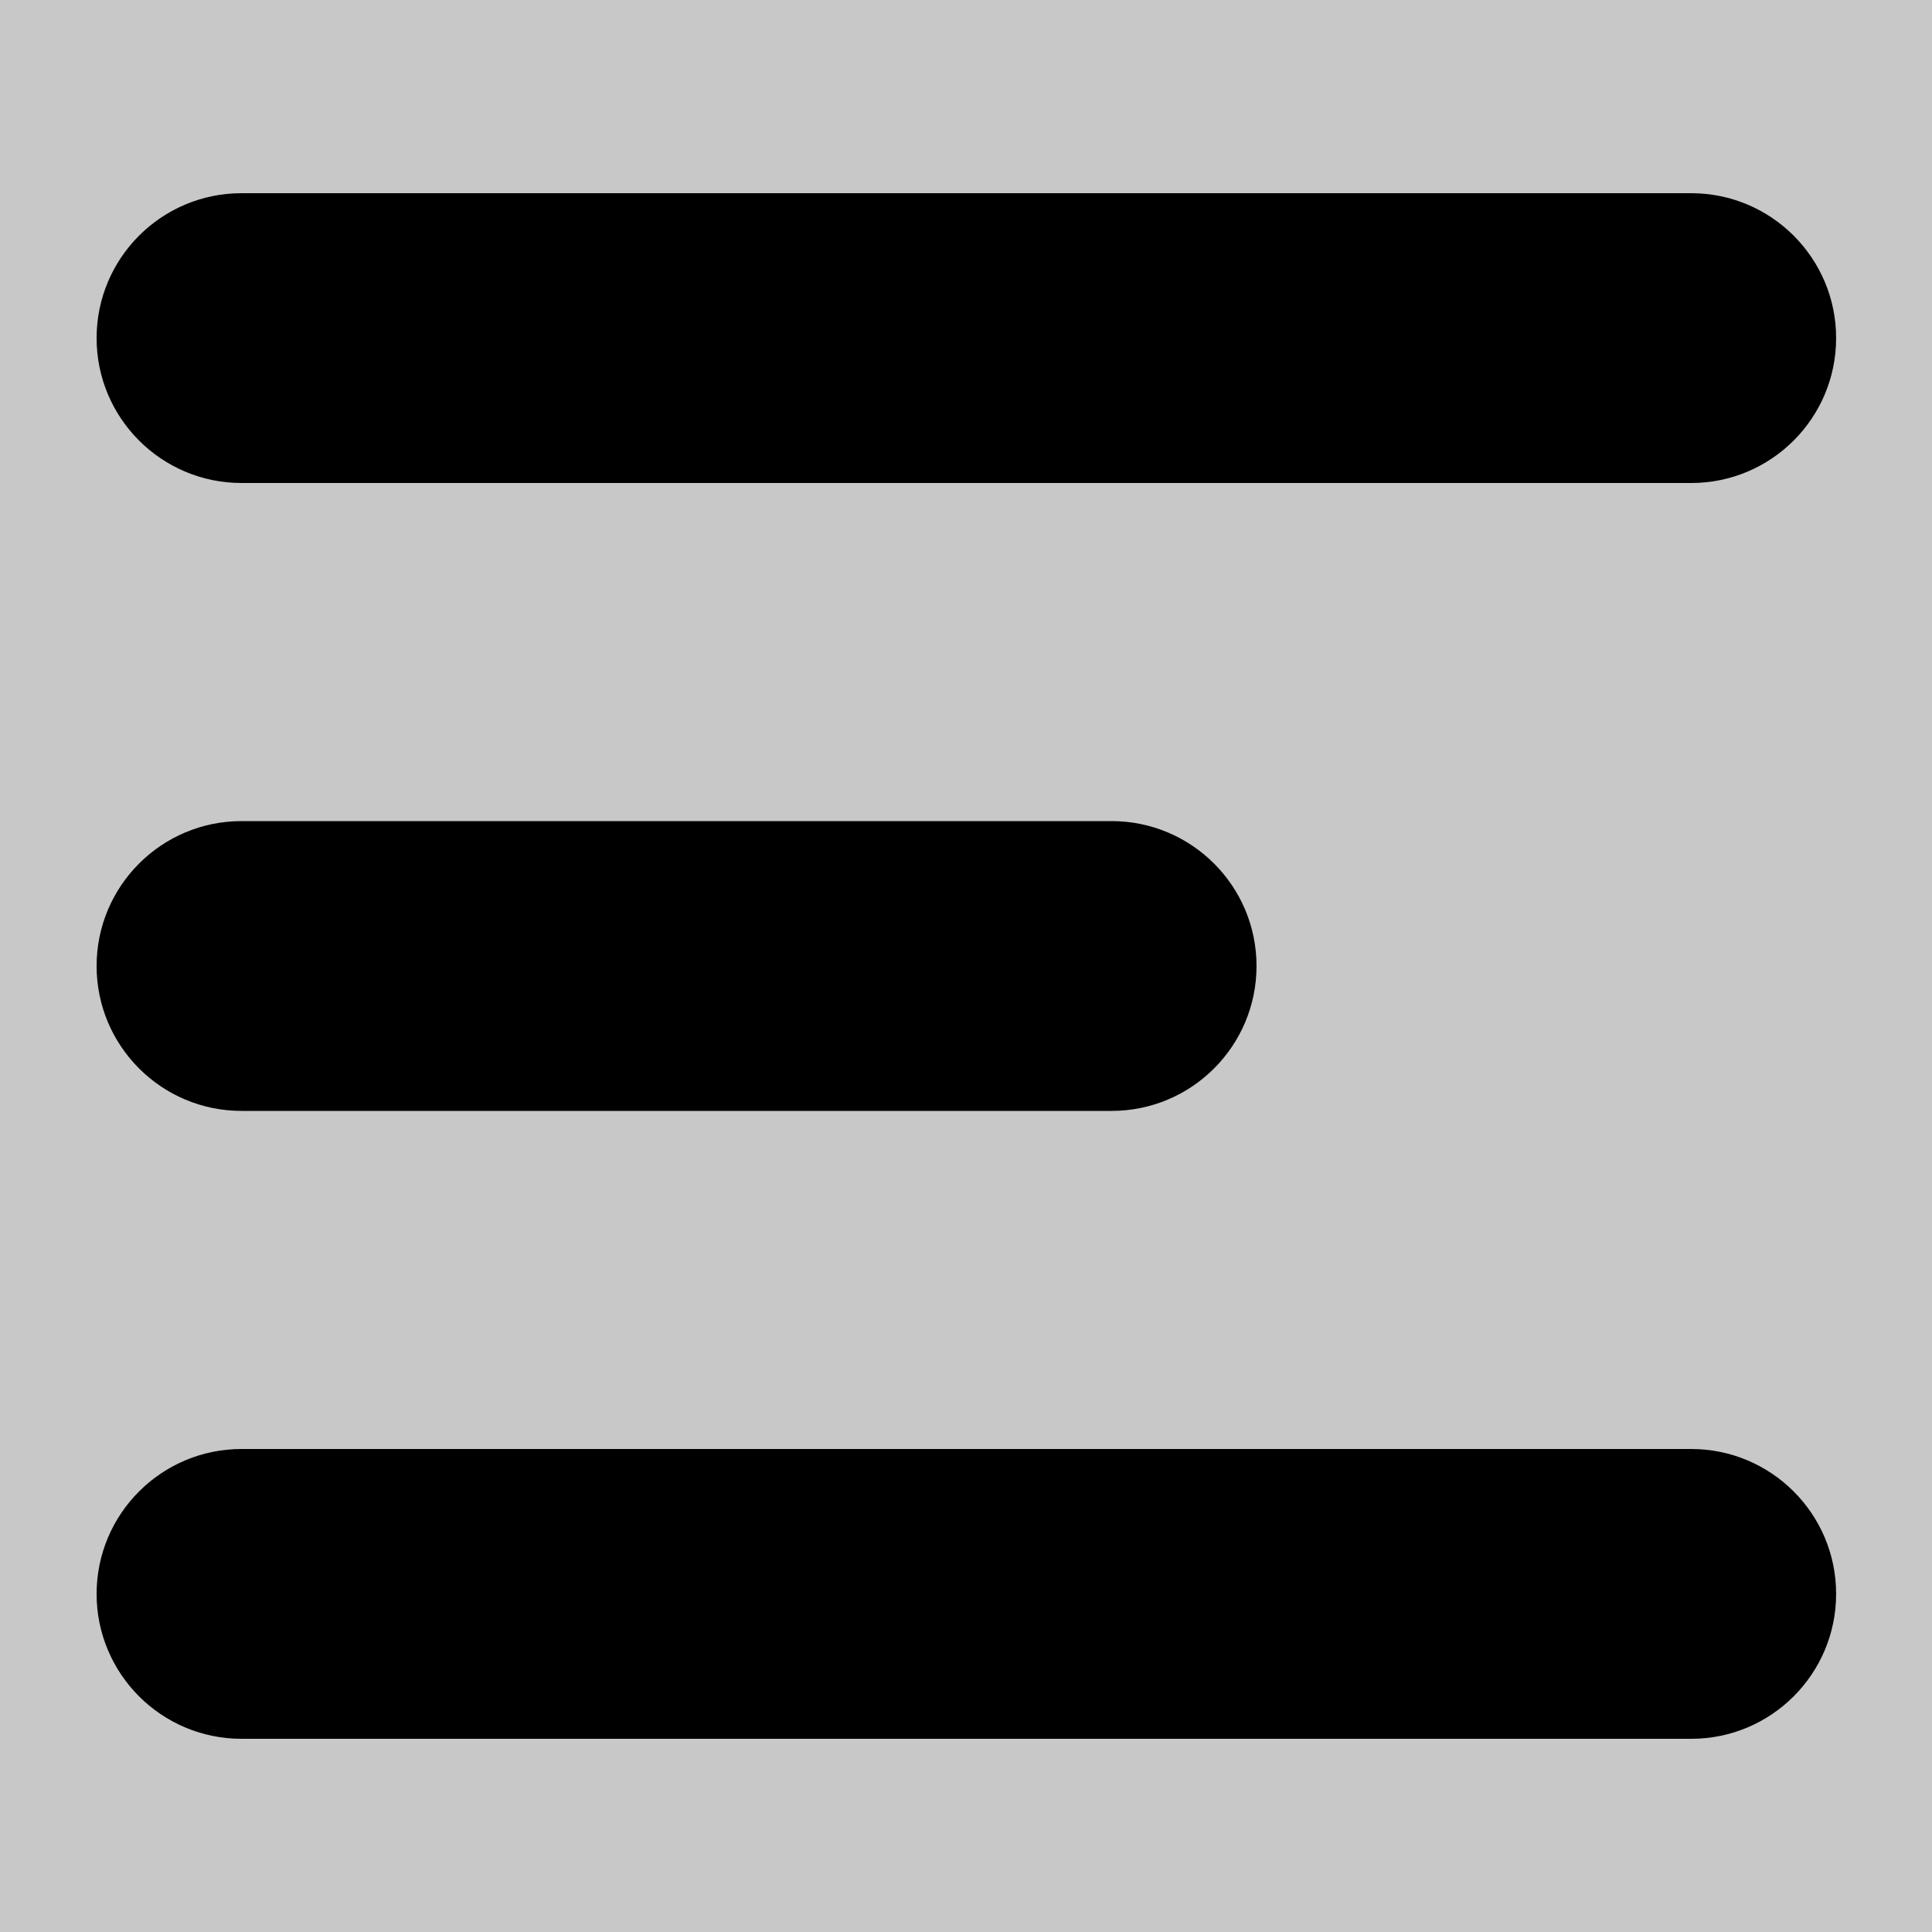
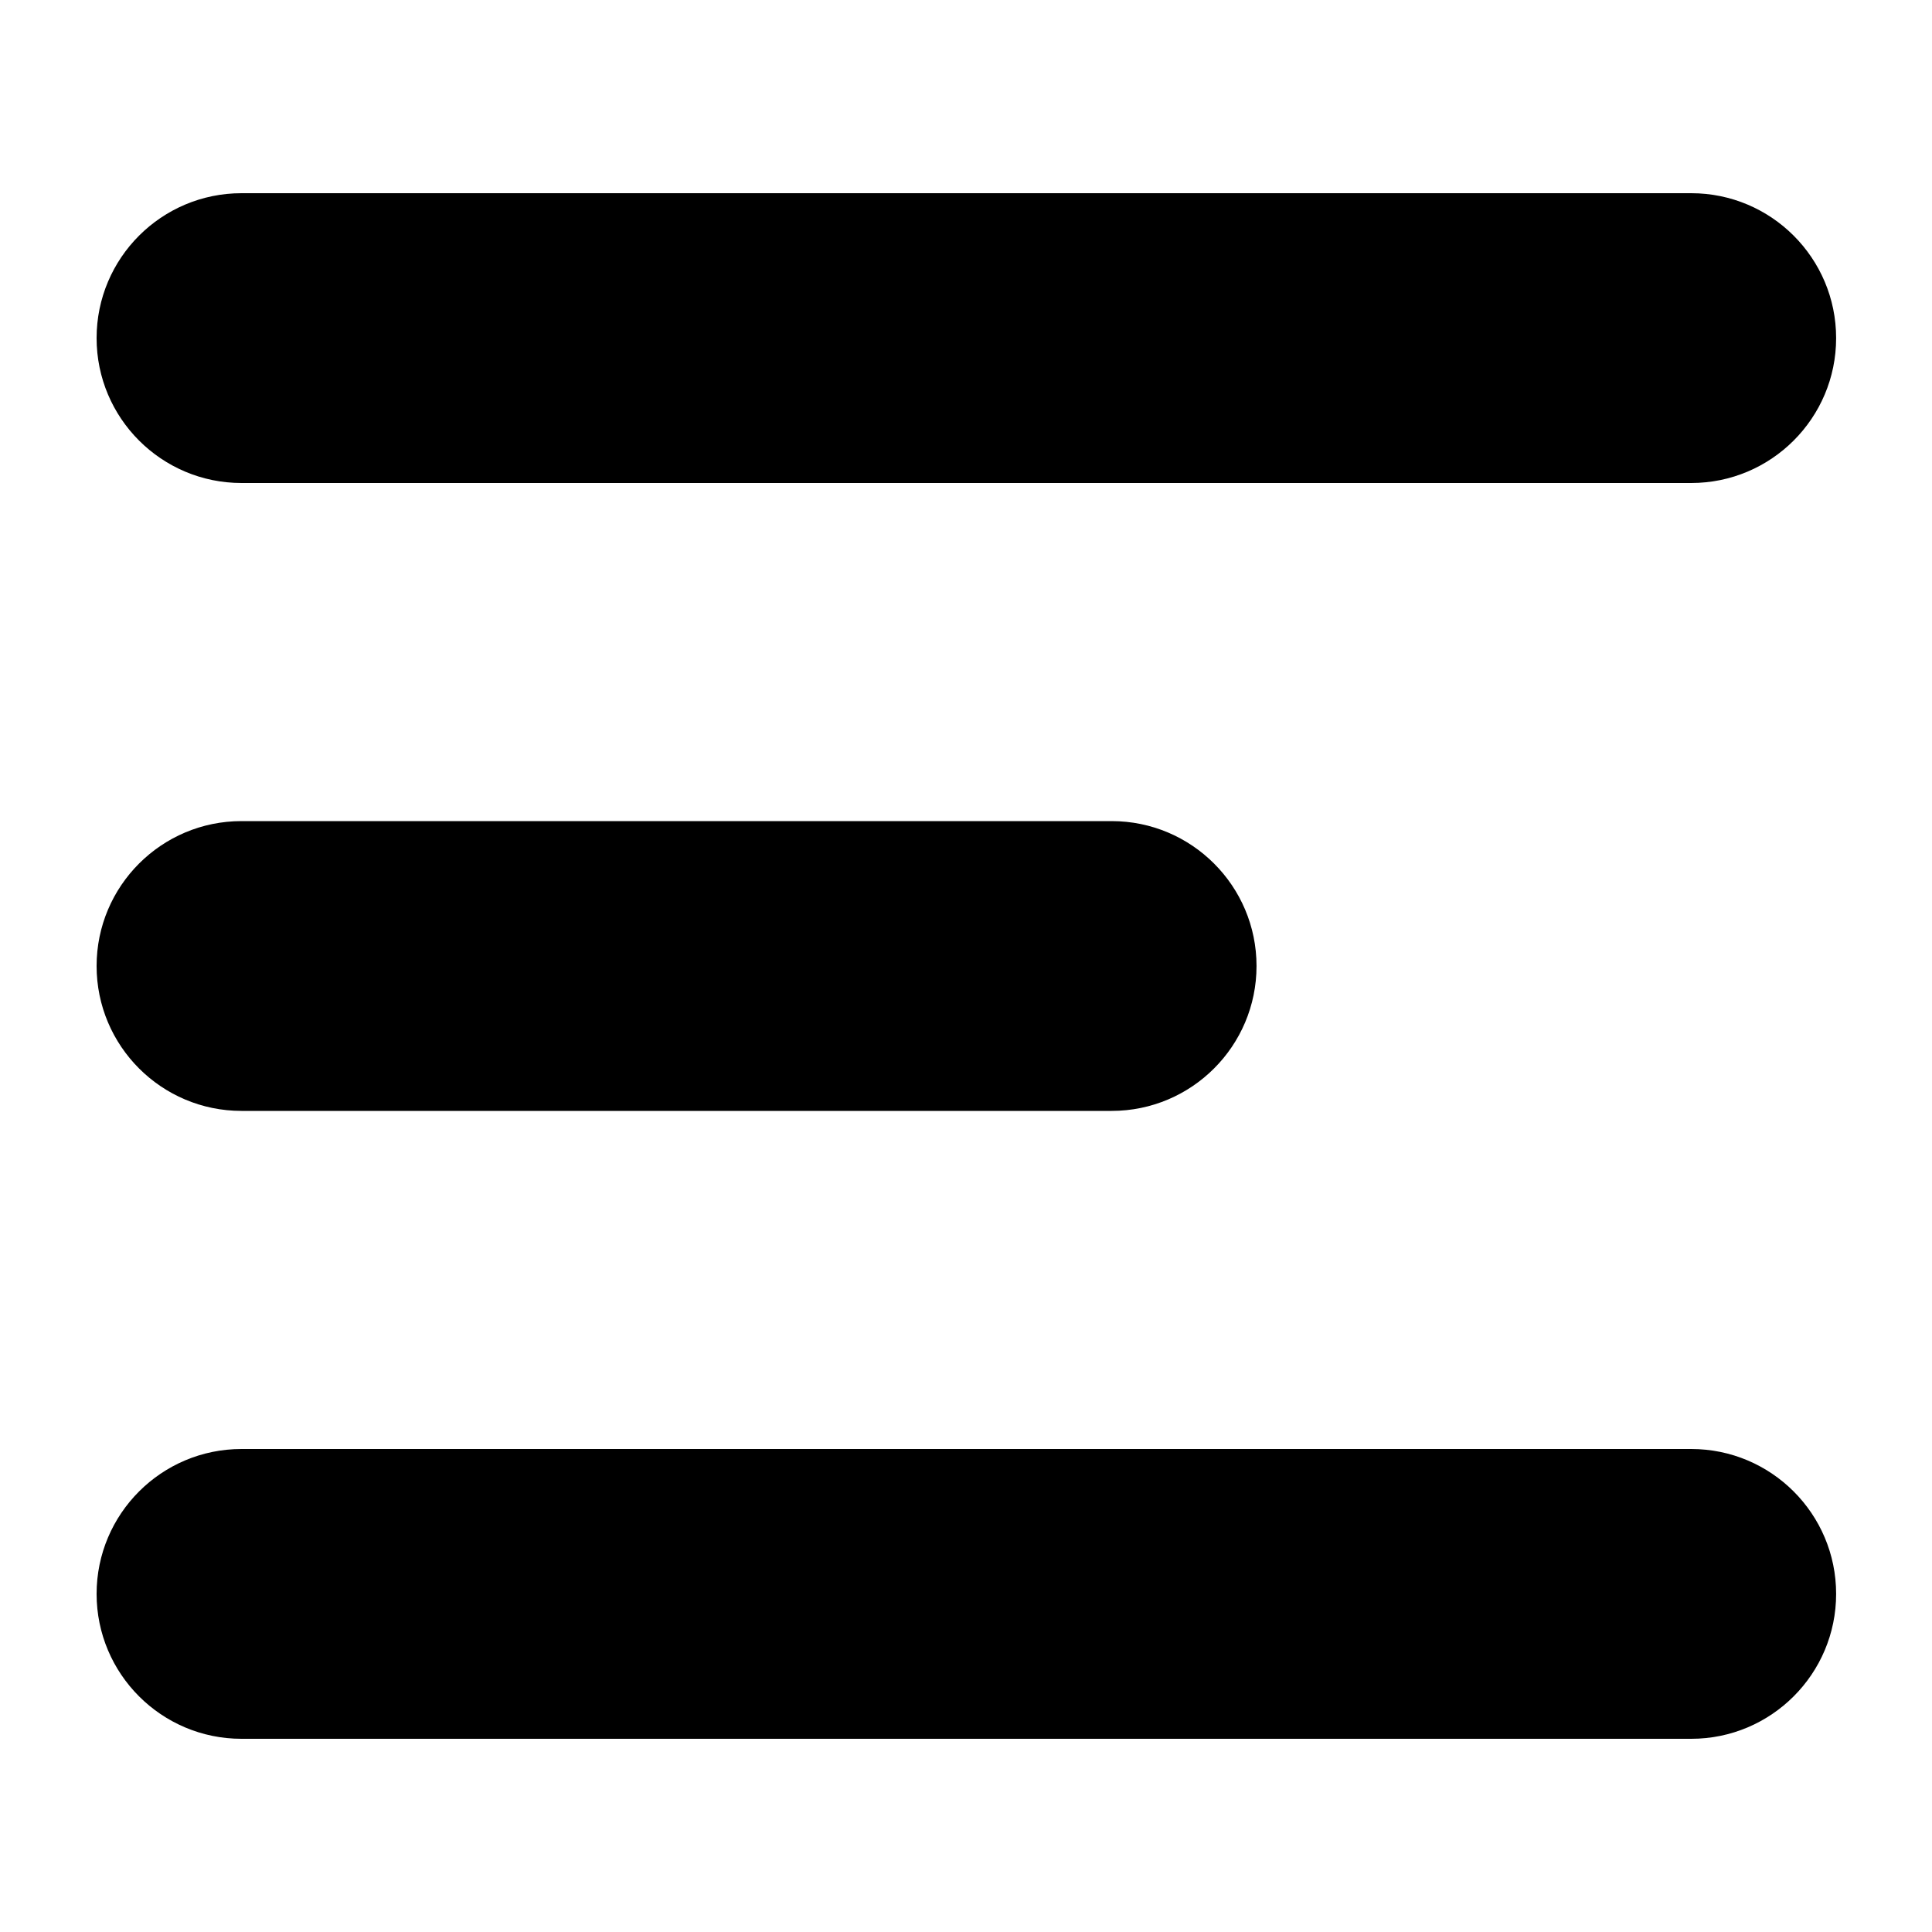
<svg xmlns="http://www.w3.org/2000/svg" width="40" height="40" viewBox="0 0 40 40">
  <g>
-     <rect width="40" height="40" x="0" y="0" fill="rgb(200,200,200)" />
    <path fill="rgb(0,0,0)" fill-rule="evenodd" d="M38.015 33c-9.3e-7 1.656-1.344 3-3 3l-30.015-0C3.344 36 2 34.656 2 33c9.3e-7-1.656 1.344-3 3-3l30.015 0c1.656 9.3e-7 3 1.344 3 3z" />
    <path fill="rgb(0,0,0)" fill-rule="evenodd" d="M26.015 20c-9.3e-7 1.656-1.344 3-3 3l-18.015-0C3.344 23 2 21.656 2 20c9.3e-7-1.656 1.344-3 3-3l18.015 0c1.656 9.3e-7 3 1.344 3 3z" />
    <path fill="rgb(0,0,0)" fill-rule="evenodd" d="M38.015 7c-9.3e-7 1.656-1.344 3-3 3L5 10C3.344 10 2 8.656 2 7c9.3e-7-1.656 1.344-3 3-3l30.015 0c1.656 9.3e-7 3 1.344 3 3z" />
  </g>
</svg>
